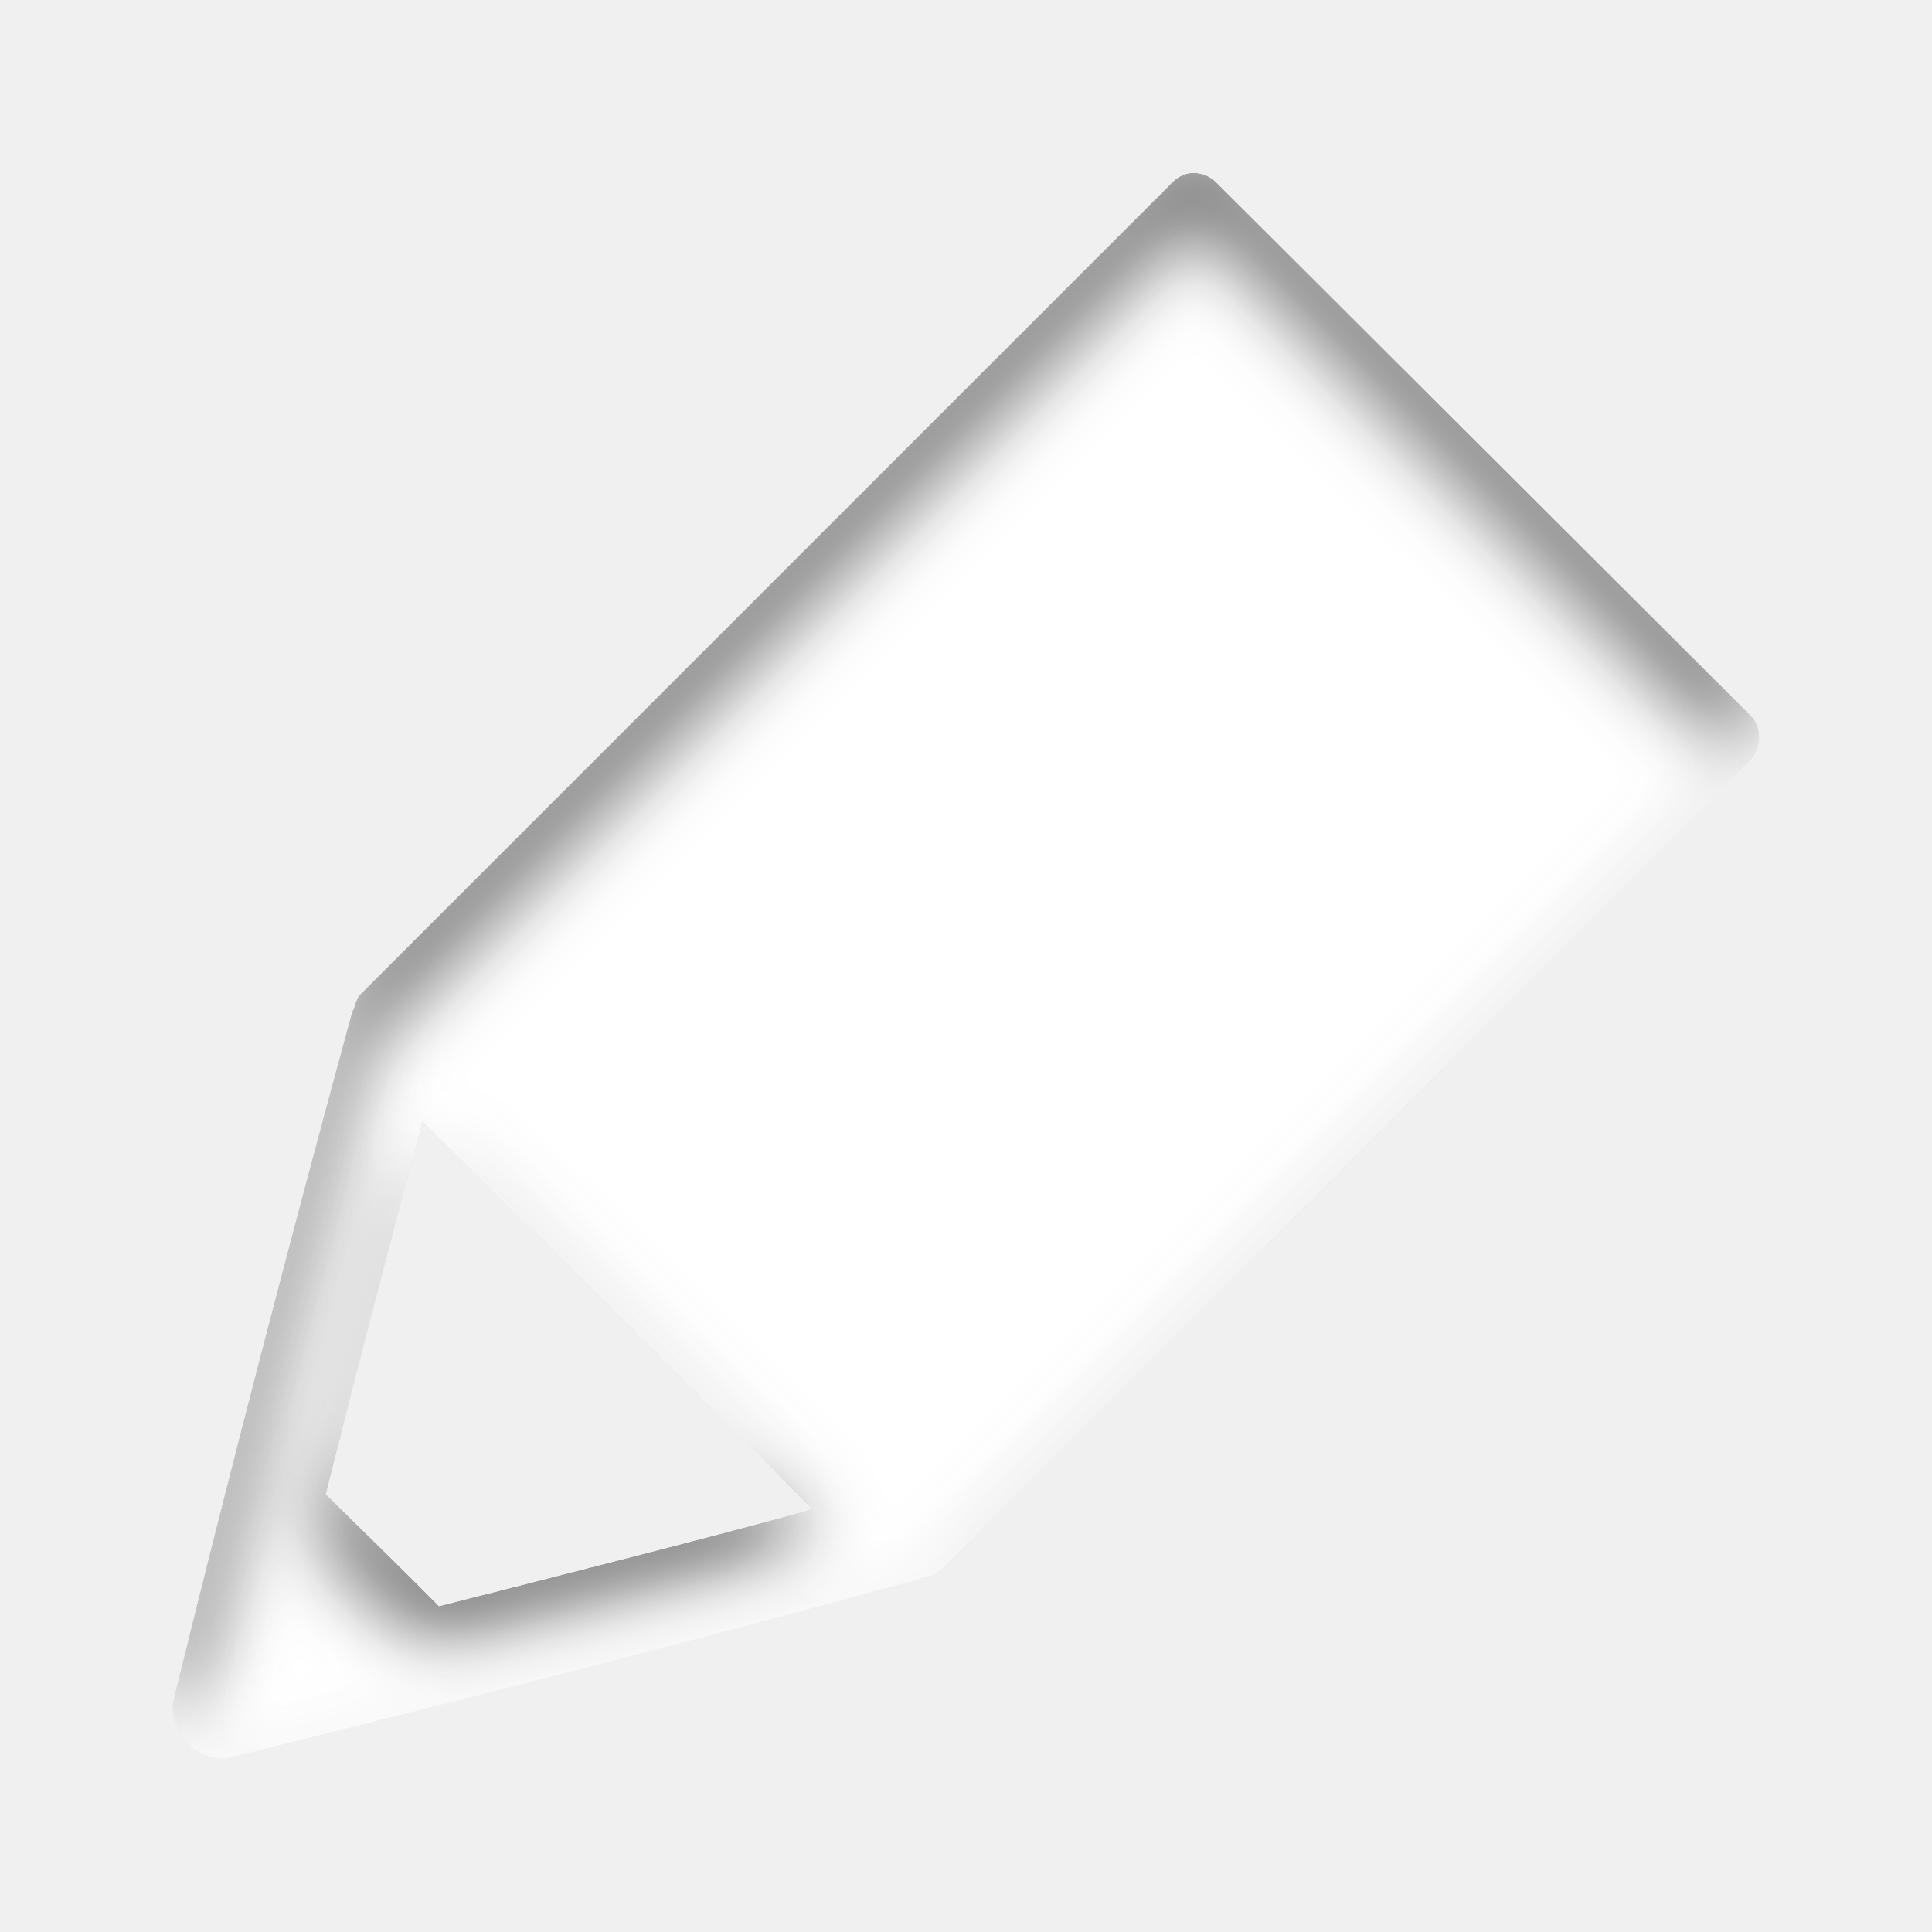
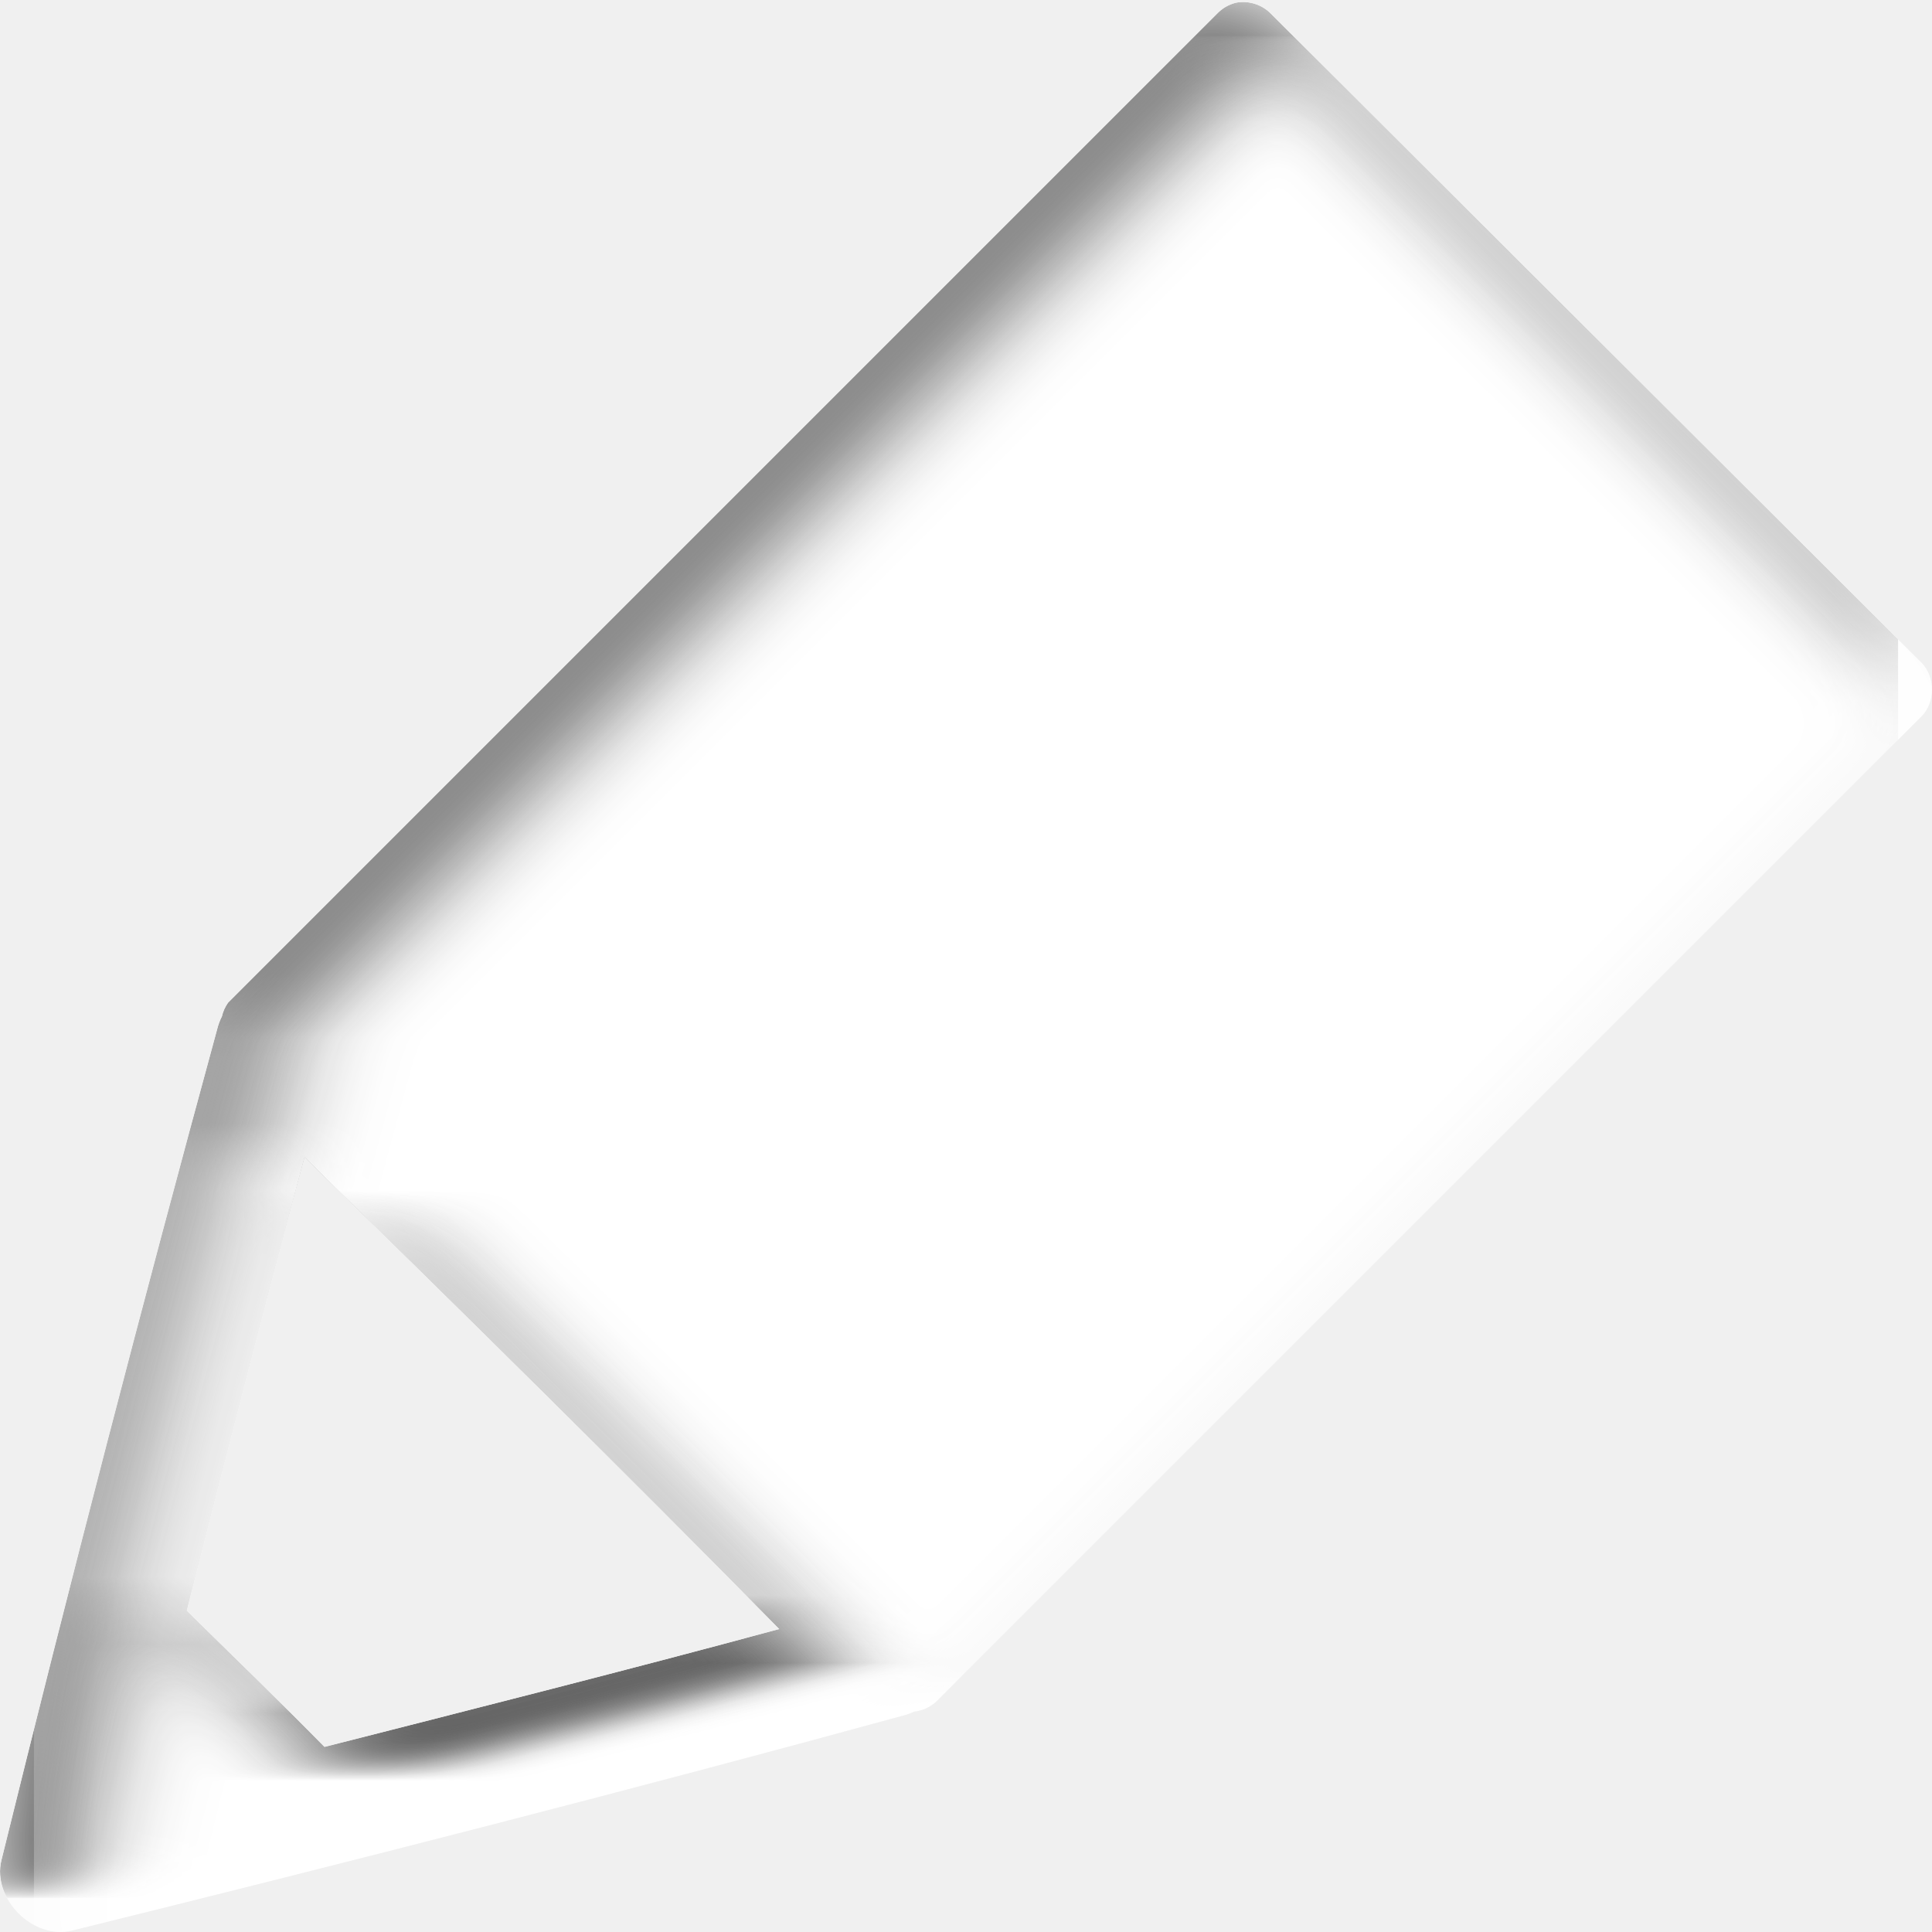
<svg xmlns="http://www.w3.org/2000/svg" xmlns:xlink="http://www.w3.org/1999/xlink" width="48" height="48" id="svg2" version="1.1">
  <defs id="defs4">
    <linearGradient id="linearGradient3802">
      <stop style="stop-color:#8c8c8c;stop-opacity:1;" offset="0" id="stop3804" />
      <stop style="stop-color:#b2b2b2;stop-opacity:1;" offset="1" id="stop3806" />
    </linearGradient>
    <linearGradient id="linearGradient3778">
      <stop style="stop-color:#cccccc;stop-opacity:1;" offset="0" id="stop3780" />
      <stop style="stop-color:#999999;stop-opacity:1;" offset="1" id="stop3782" />
    </linearGradient>
    <linearGradient xlink:href="#linearGradient3778" id="linearGradient3784" x1="3.522" y1="18.402" x2="19.204" y2="18.402" gradientUnits="userSpaceOnUse" />
    <linearGradient xlink:href="#linearGradient3778" id="linearGradient3797" gradientUnits="userSpaceOnUse" x1="3.522" y1="18.402" x2="19.204" y2="18.402" gradientTransform="matrix(2.536101,0,0,2.452055,-4.818041,-21.12329)" />
    <filter id="filter3908" color-interpolation-filters="sRGB" x="-0.1" width="2" height="2">
      <feGaussianBlur id="feGaussianBlur3910" stdDeviation="1" result="result8" />
      <feOffset id="feOffset3912" dx="0" dy="1" result="result11" />
      <feComposite id="feComposite3914" in2="result11" result="result6" in="SourceGraphic" operator="in" />
      <feFlood id="feFlood3916" result="result10" in="result6" flood-opacity="0.8" flood-color="rgb(0,0,0)" />
      <feBlend id="feBlend3918" in2="result10" mode="normal" in="result6" result="result12" />
      <feComposite id="feComposite3920" in2="SourceGraphic" result="fbSourceGraphic" operator="in" />
      <feColorMatrix result="fbSourceGraphicAlpha" in="fbSourceGraphic" values="0 0 0 -1 0 0 0 0 -1 0 0 0 0 -1 0 0 0 0 1 0" id="feColorMatrix3528" />
      <feGaussianBlur id="feGaussianBlur3530" stdDeviation="1" result="result8" in="fbSourceGraphic" />
      <feOffset id="feOffset3532" dx="0" dy="-1" result="result11" />
      <feComposite id="feComposite3534" in2="result11" result="result6" in="fbSourceGraphic" operator="in" />
      <feFlood id="feFlood3536" result="result10" flood-opacity="1" flood-color="rgb(255,255,255)" />
      <feBlend id="feBlend3538" in2="result10" mode="normal" in="result6" result="result13" />
      <feComposite id="feComposite3540" in2="fbSourceGraphic" result="result2" operator="in" />
    </filter>
    <filter id="filter3508" color-interpolation-filters="sRGB">
      <feGaussianBlur id="feGaussianBlur3510" stdDeviation="2" in="SourceGraphic" result="result0" />
      <feDiffuseLighting id="feDiffuseLighting3512" lighting-color="rgb(255,255,255)" diffuseConstant="1" surfaceScale="1" result="result5" kernelUnitLength="0.01">
        <feDistantLight id="feDistantLight3514" elevation="34" azimuth="90" />
      </feDiffuseLighting>
      <feComposite id="feComposite3516" in2="SourceGraphic" k1="1.4" in="result5" result="fbSourceGraphic" operator="arithmetic" />
      <feGaussianBlur id="feGaussianBlur3518" result="result0" stdDeviation="0.01" />
      <feSpecularLighting id="feSpecularLighting3520" specularExponent="32.658" specularConstant="1" surfaceScale="0" lighting-color="rgb(255,255,255)" result="result1" in="result0">
        <feDistantLight id="feDistantLight3522" azimuth="282" elevation="45" />
      </feSpecularLighting>
      <feComposite id="feComposite3524" in2="result1" k3="1" k2="1" operator="arithmetic" result="result4" in="fbSourceGraphic" />
      <feComposite id="feComposite3526" in2="SourceGraphic" operator="in" result="result2" in="result4" />
    </filter>
  </defs>
  <g id="layer1" transform="translate(0,-1004.362)" style="opacity:1">
    <g id="g4311">
      <g id="g4316" transform="matrix(0.8383768,-0.8383768,0.8383768,0.8383768,-856.4279,192.023)">
        <g id="g4340">
-           <path style="font-size:medium;font-style:normal;font-variant:normal;font-weight:normal;font-stretch:normal;text-indent:0;text-align:start;text-decoration:none;line-height:normal;letter-spacing:normal;word-spacing:normal;text-transform:none;direction:ltr;block-progression:tb;writing-mode:lr-tb;text-anchor:start;baseline-shift:baseline;color:#000000;fill:#ffffff;fill-opacity:1;fill-rule:nonzero;stroke:none;stroke-width:1.317;marker:none;visibility:visible;display:inline;overflow:visible;enable-background:accumulate;font-family:Sans;-inkscape-font-specification:Sans;filter:url(#filter3908)" d="m 29.5,4.312 c -0.142,0.036 -0.274,0.113 -0.375,0.219 L 9.031,24.625 c -0.034,0.029 -0.065,0.06 -0.094,0.094 -0.06,0.084 -0.102,0.18 -0.125,0.281 -0.04,0.079 -0.072,0.164 -0.094,0.25 -1.541,5.65 -3.004,11.28 -4.406,16.969 -0.191,0.789 0.648,1.629 1.438,1.438 5.69,-1.407 11.38,-2.861 17.031,-4.406 0.053,-0.017 0.106,-0.038 0.156,-0.062 0.175,-0.017 0.343,-0.096 0.469,-0.219 L 43.5,18.875 c 0.283,-0.288 0.283,-0.806 0,-1.094 L 30.219,4.531 C 30.036,4.344 29.756,4.259 29.5,4.312 z m -19,23.562 c 3.245,3.182 6.502,6.384 9.688,9.625 -3.076,0.832 -6.19,1.617 -9.281,2.406 C 9.984,38.969 9.032,38.046 8.094,37.125 8.876,34.039 9.669,30.954 10.5,27.875 z" transform="matrix(0.5963905,0.5963905,-0.5963905,0.5963905,26.29408,995.237)" id="path4335" />
+           <path style="font-size:medium;font-style:normal;font-variant:normal;font-weight:normal;font-stretch:normal;text-indent:0;text-align:start;text-decoration:none;line-height:normal;letter-spacing:normal;word-spacing:normal;text-transform:none;direction:ltr;block-progression:tb;writing-mode:lr-tb;text-anchor:start;baseline-shift:baseline;color:#000000;fill:#ffffff;fill-opacity:1;fill-rule:nonzero;stroke:none;stroke-width:1.317;marker:none;visibility:visible;display:inline;overflow:visible;enable-background:accumulate;font-family:Sans;-inkscape-font-specification:Sans;filter:url(#filter3908)" d="m 44.56,1013.586 c -0.129,-0.077 -0.281,-0.117 -0.431,-0.113 l -29.178,0 c -0.045,0 -0.091,0 -0.136,0 -0.105,0.018 -0.205,0.057 -0.295,0.113 -0.087,0.028 -0.171,0.067 -0.25,0.114 -5.222,2.983 -10.371,6.009 -15.519,9.121 -0.712,0.434 -0.712,1.653 1.7e-6,2.087 5.153,3.109 10.339,6.185 15.565,9.166 0.051,0.026 0.104,0.049 0.159,0.068 0.14,0.114 0.319,0.179 0.499,0.181 l 29.178,0 c 0.415,0 0.79,-0.379 0.794,-0.794 l -0.023,-19.263 c 0.003,-0.268 -0.138,-0.534 -0.363,-0.681 z m -30.902,3.313 c 0.046,4.666 0.085,9.356 0.045,14.022 -2.837,-1.629 -5.668,-3.32 -8.486,-4.992 0.011,-1.35 -0.01,-2.711 -0.023,-4.061 2.808,-1.673 5.624,-3.336 8.463,-4.969 z" id="path4335" />
        </g>
      </g>
    </g>
  </g>
</svg>
